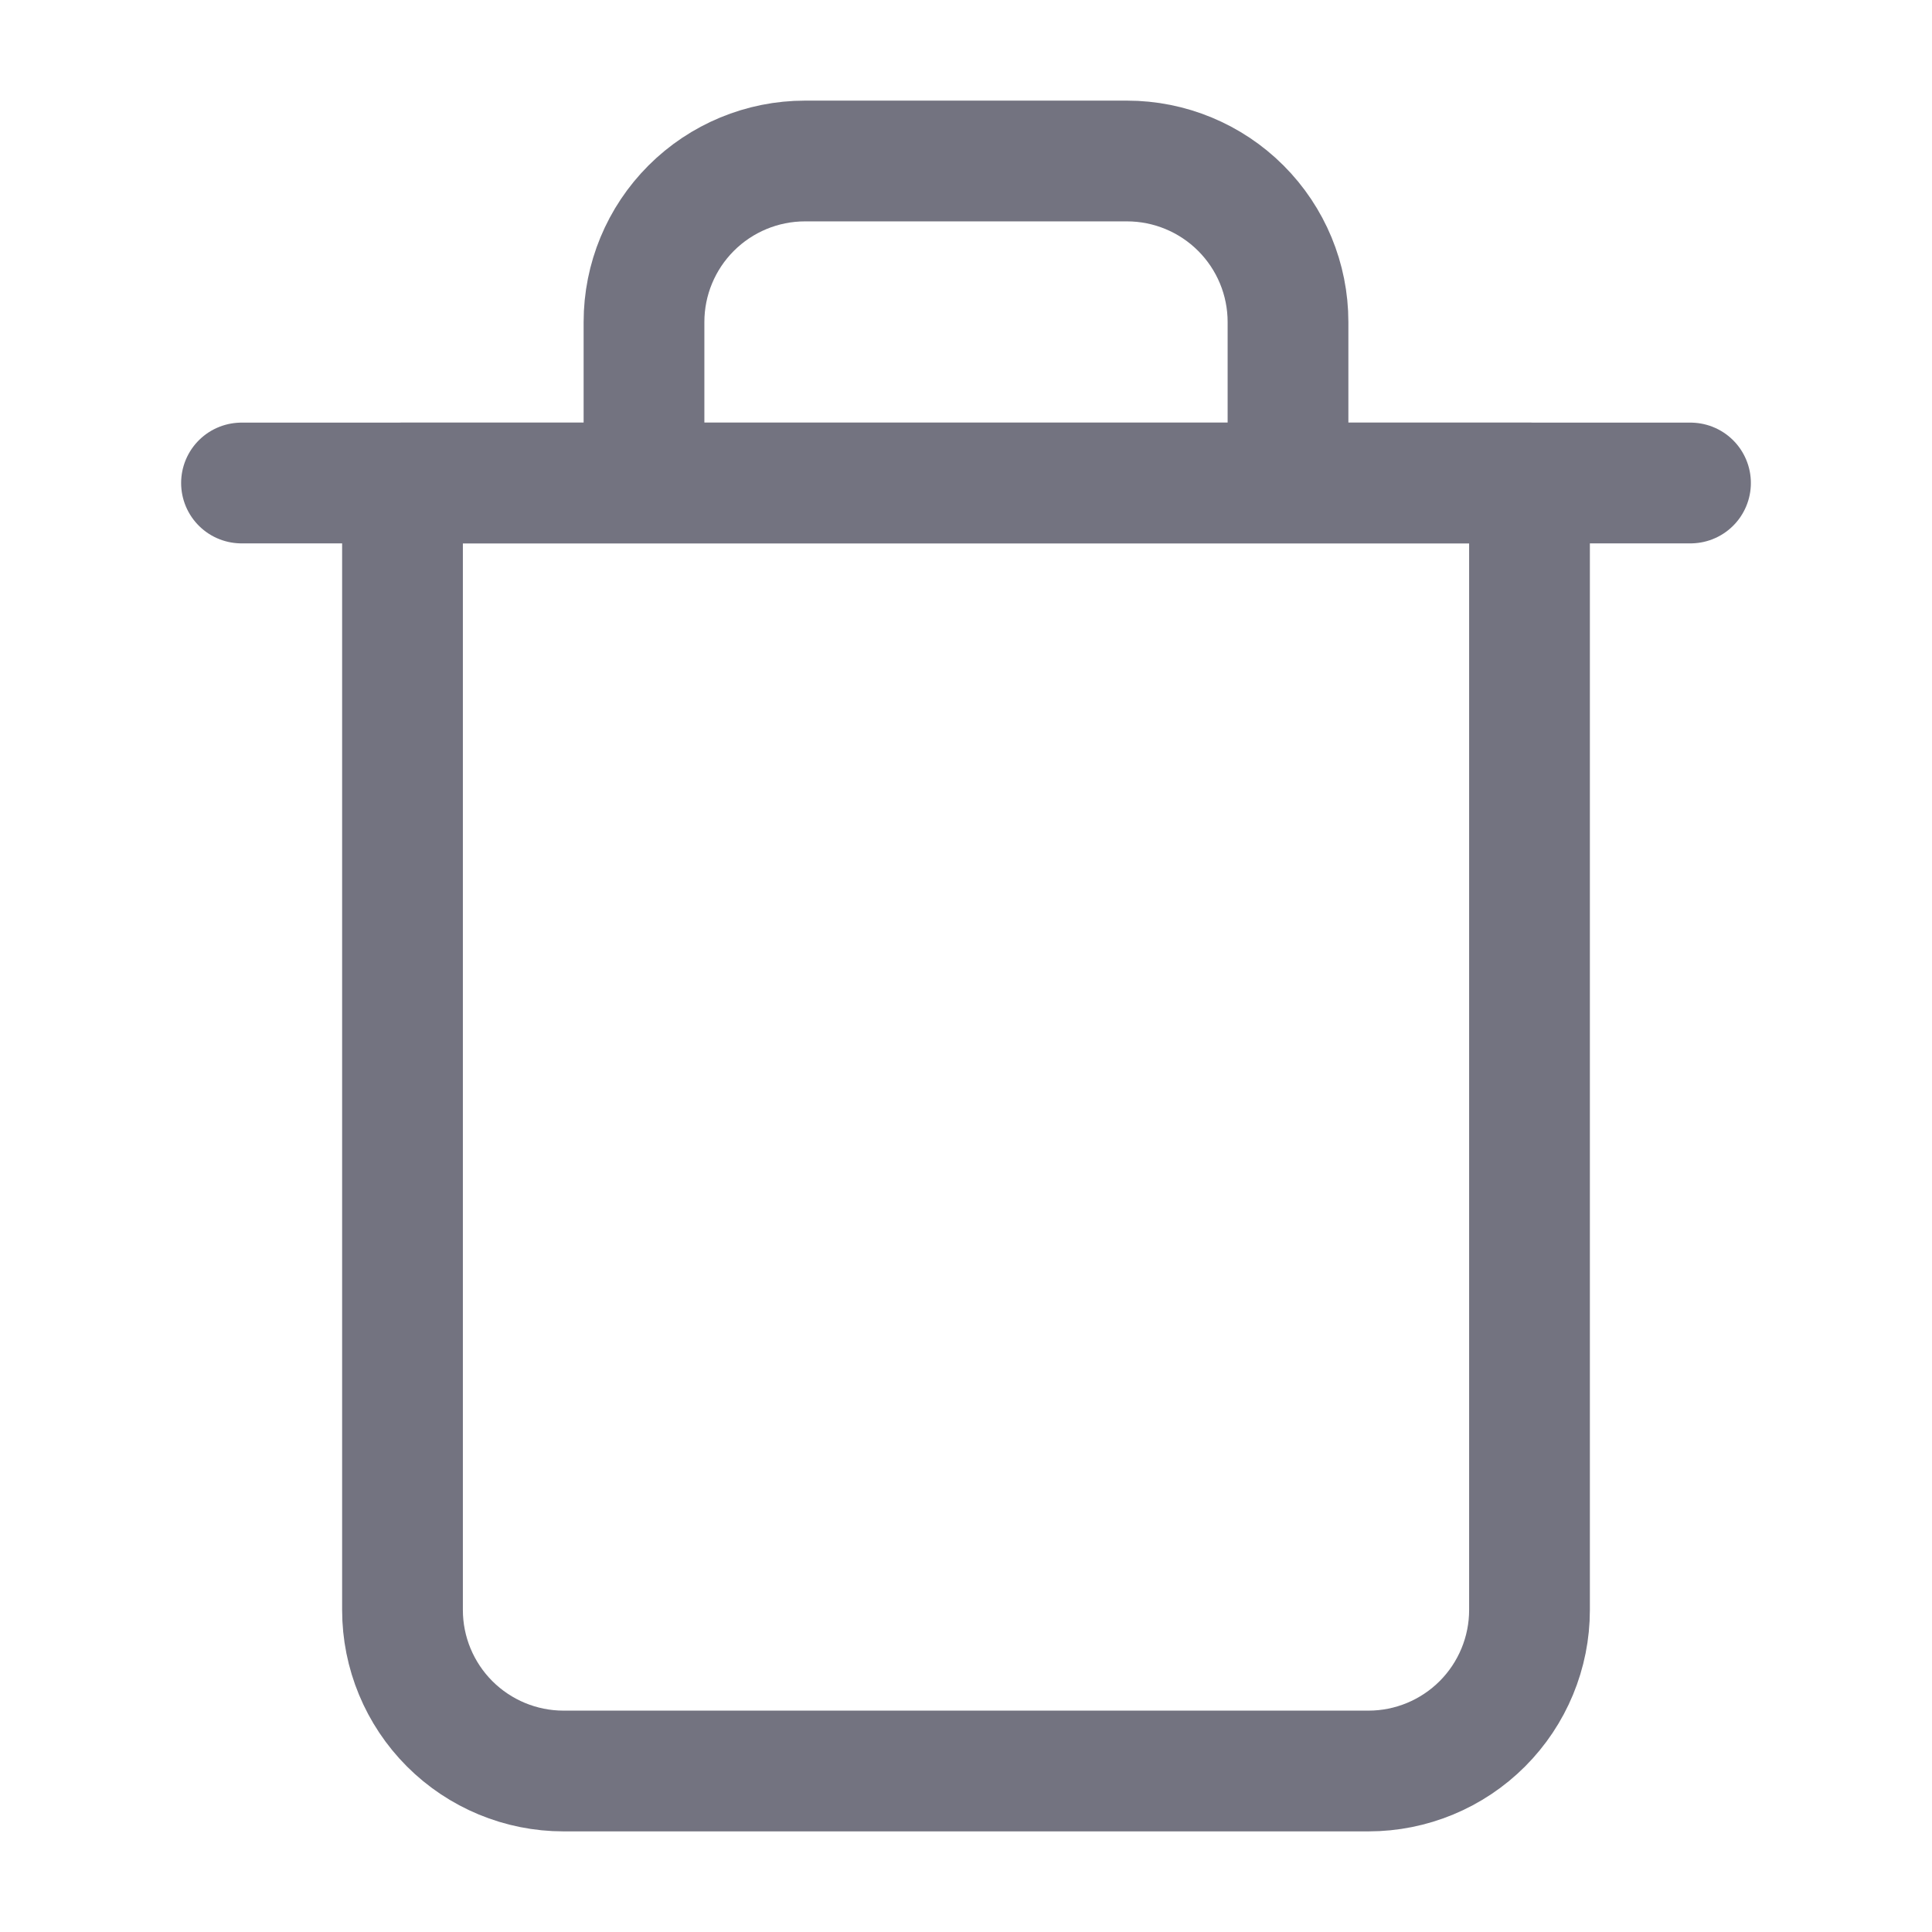
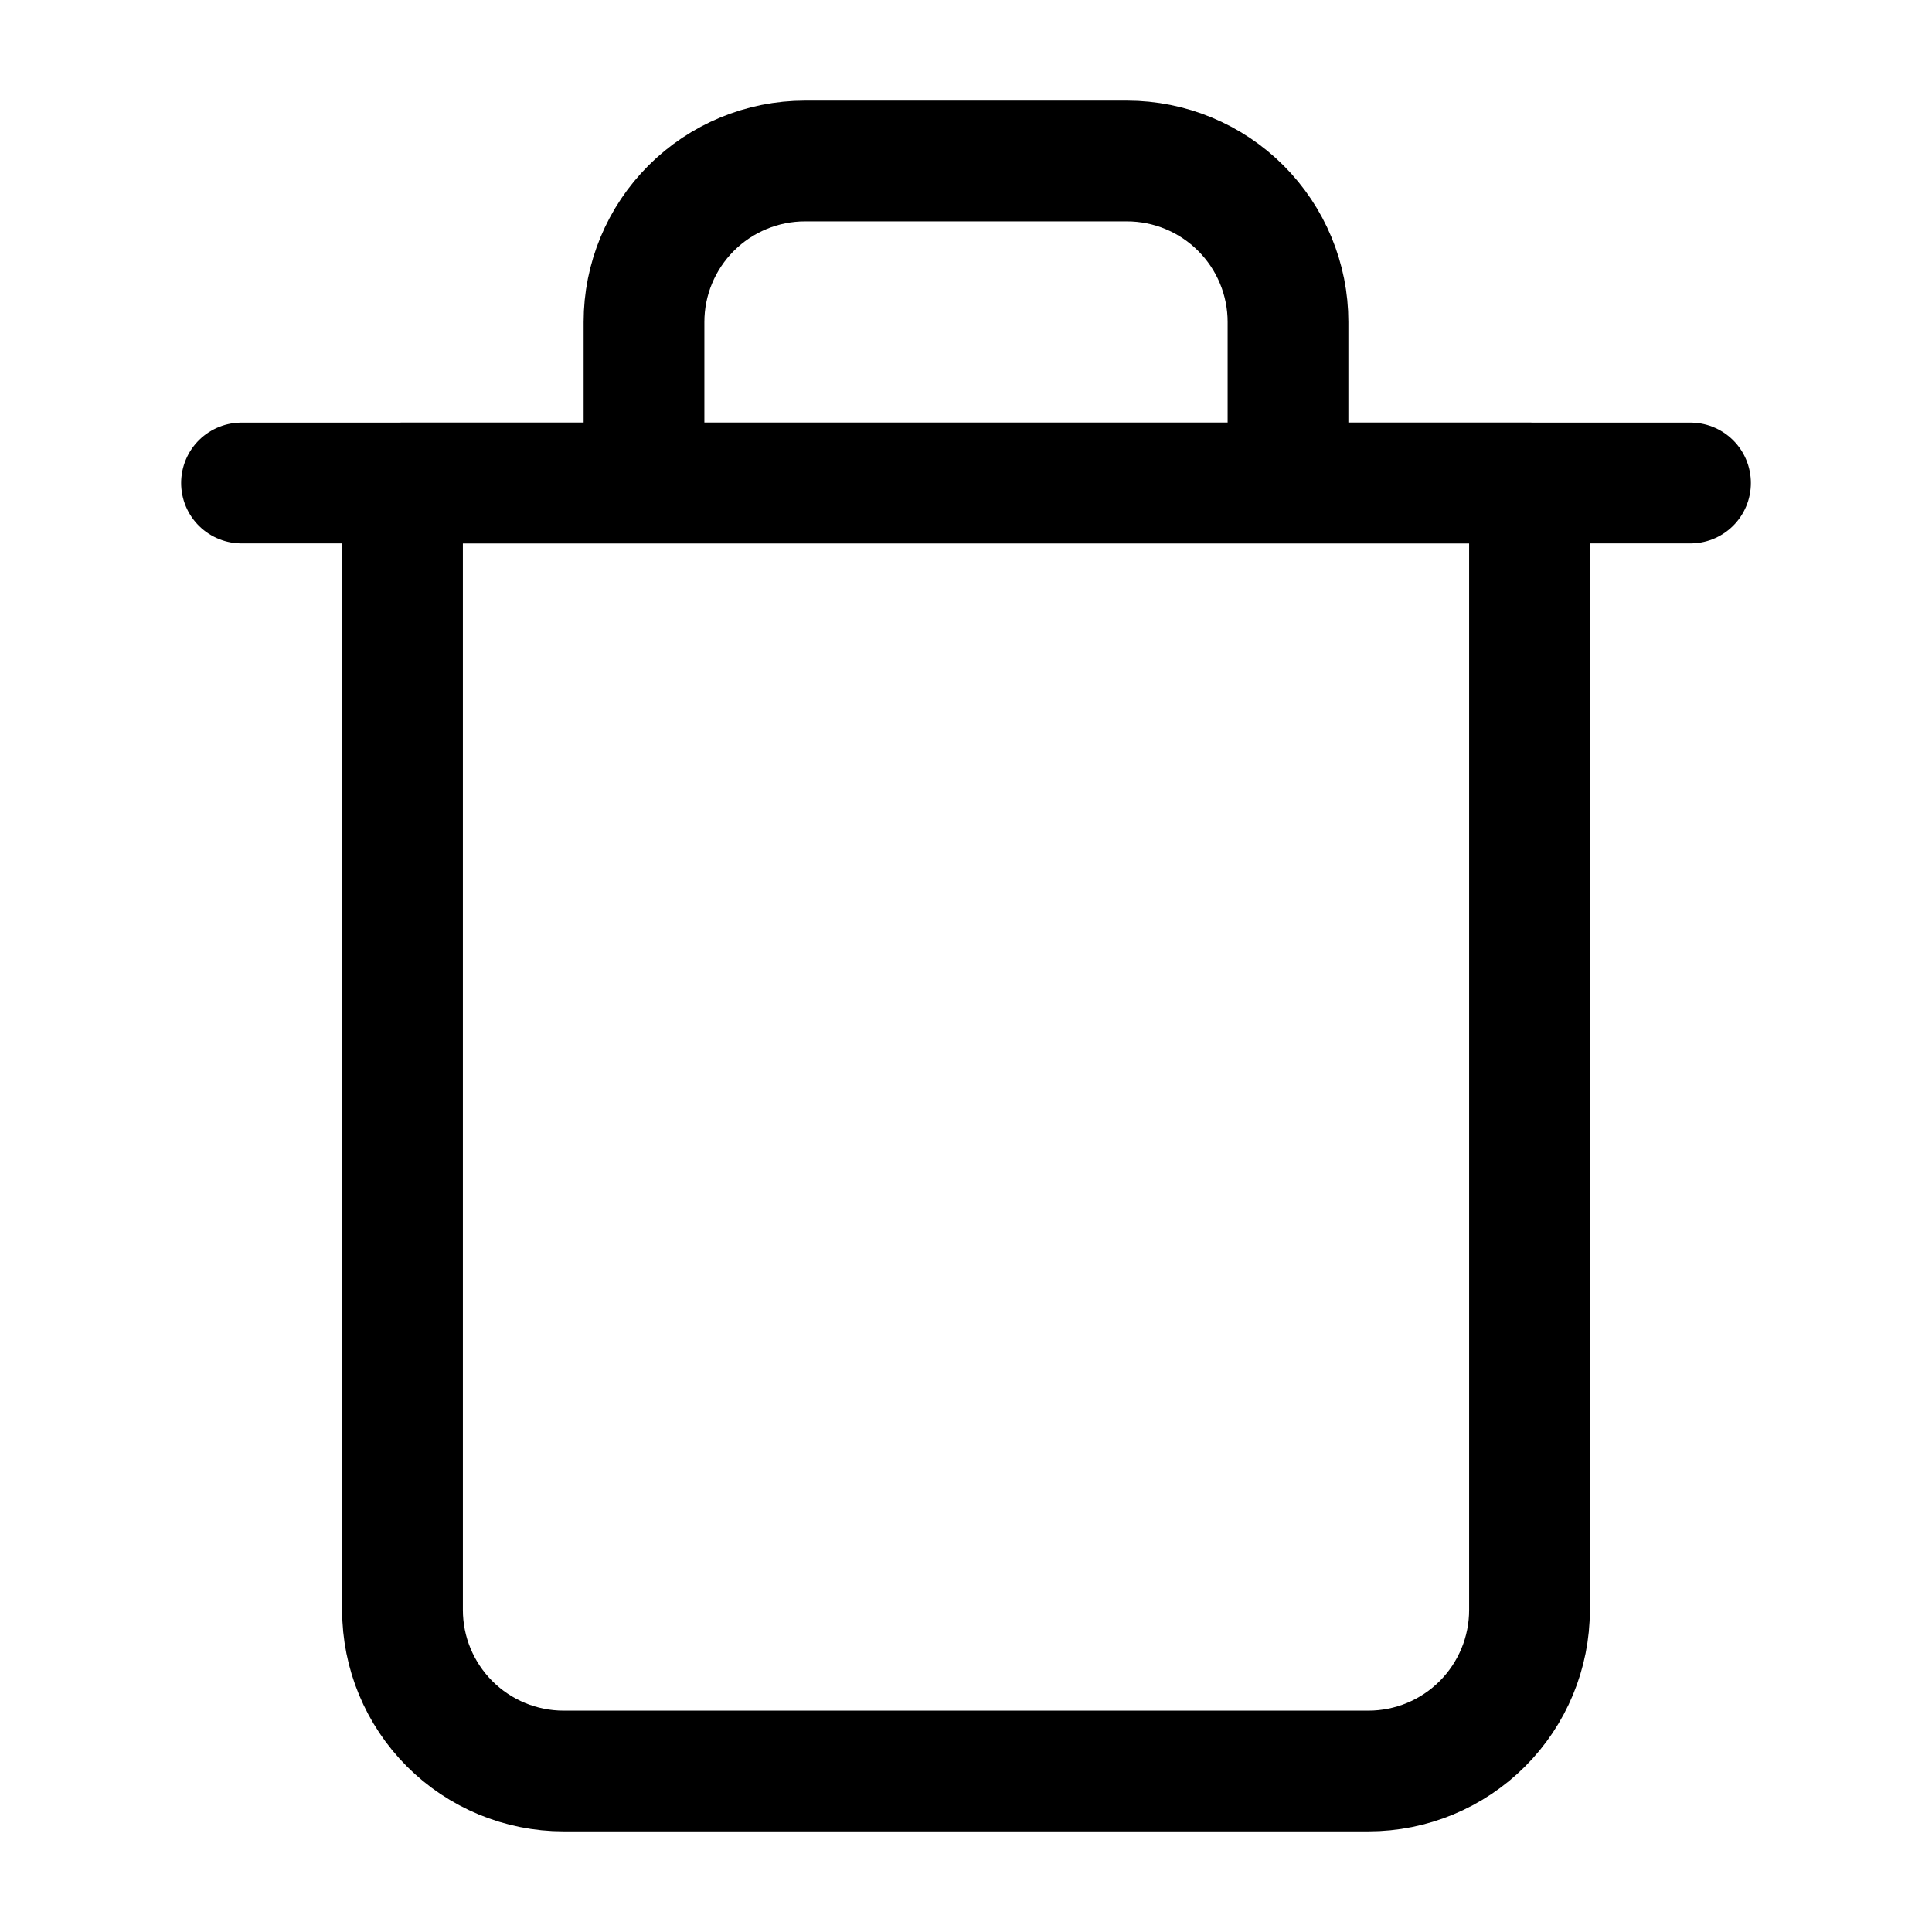
<svg xmlns="http://www.w3.org/2000/svg" width="24" height="24" viewBox="0 0 24 24" fill="none">
-   <path d="M3 6H5H21" stroke="#737380" stroke-width="1.5" stroke-linecap="round" stroke-linejoin="round" />
-   <path d="M8 6V4C8 3.469 8.211 2.961 8.586 2.586C8.961 2.211 9.47 2 10 2H14C14.53 2 15.039 2.211 15.414 2.586C15.789 2.961 16 3.469 16 4V6M19 6V20C19 20.53 18.789 21.039 18.414 21.414C18.039 21.789 17.53 22 17 22H7C6.47 22 5.961 21.789 5.586 21.414C5.211 21.039 5 20.53 5 20V6H19Z" stroke="#737380" stroke-width="1.5" stroke-linecap="round" stroke-linejoin="round" />
+   <path d="M3 6H5H21" stroke="#000" stroke-width="1.5" stroke-linecap="round" stroke-linejoin="round" />
+   <path d="M8 6V4C8 3.469 8.211 2.961 8.586 2.586C8.961 2.211 9.47 2 10 2H14C14.53 2 15.039 2.211 15.414 2.586C15.789 2.961 16 3.469 16 4V6M19 6V20C19 20.53 18.789 21.039 18.414 21.414C18.039 21.789 17.53 22 17 22H7C6.47 22 5.961 21.789 5.586 21.414C5.211 21.039 5 20.53 5 20V6H19Z" stroke="#000" stroke-width="1.5" stroke-linecap="round" stroke-linejoin="round" />
</svg>
